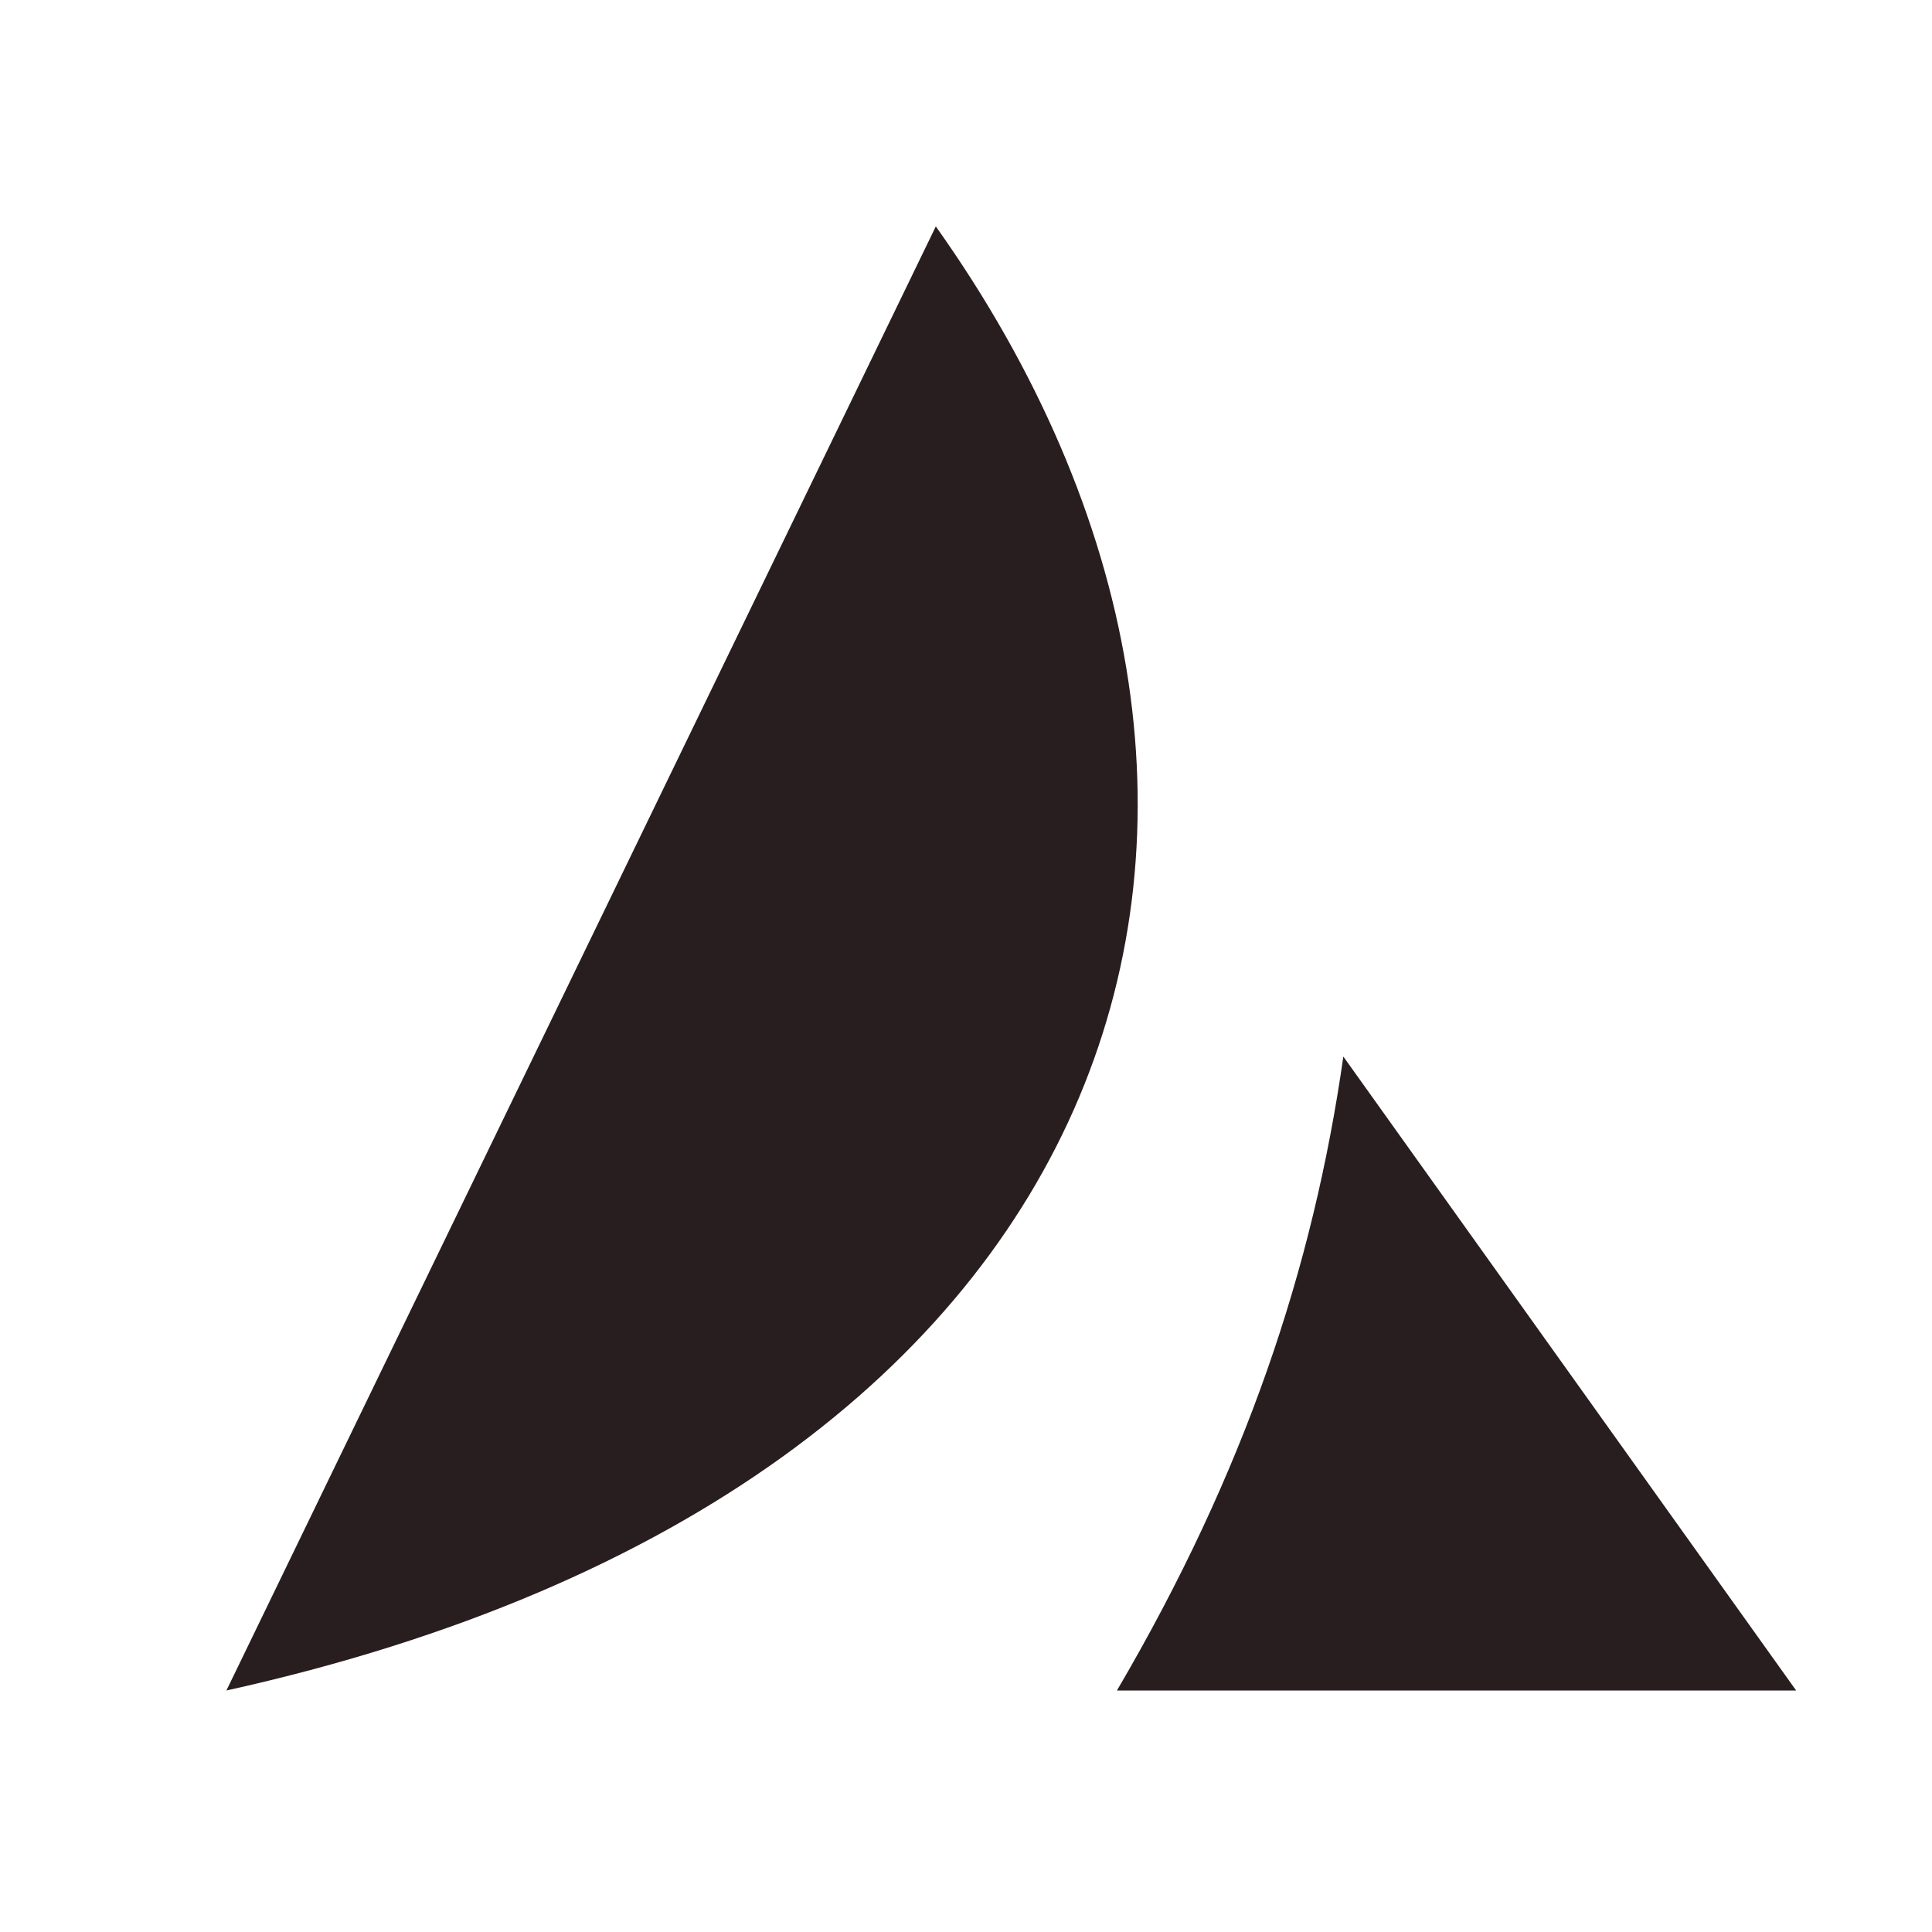
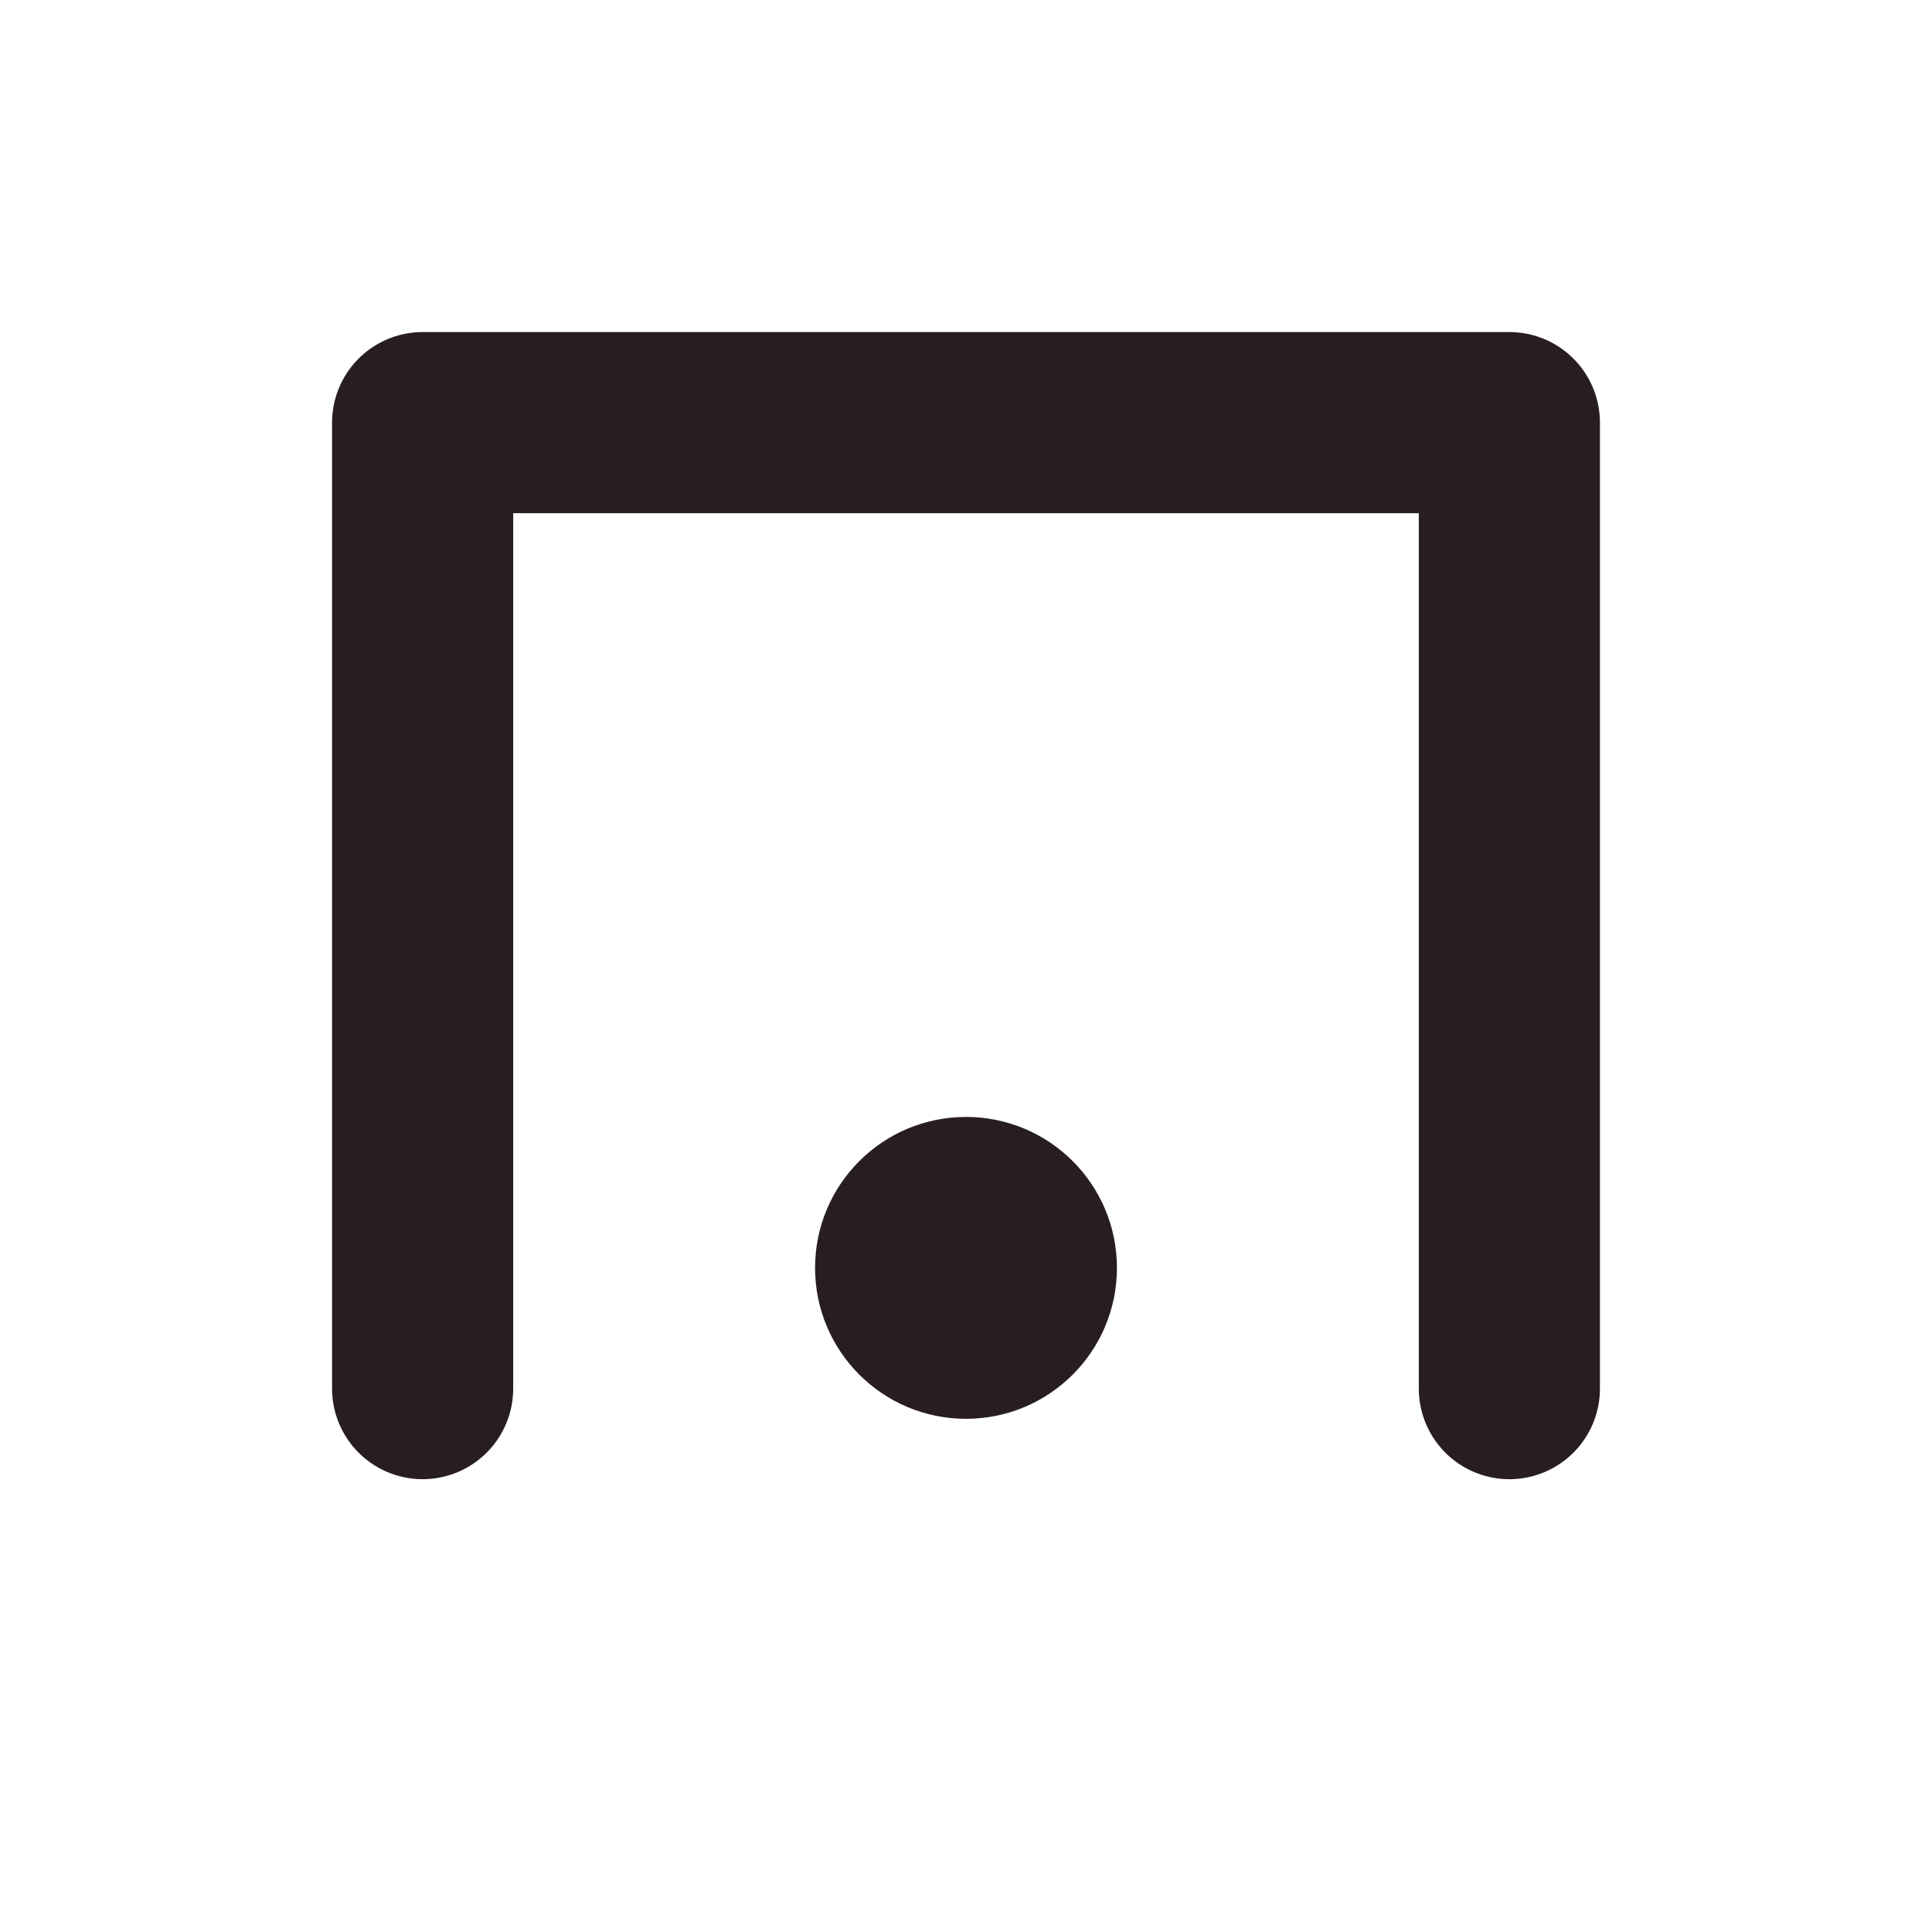
<svg xmlns="http://www.w3.org/2000/svg" width="1024" height="1024" viewBox="0 0 1024 1024" role="img">
-   <g fill="#281E20" opacity="1" transform="translate(0 0) scale(4)">
-     <path d="M30 224 124 30C178 106 152 197 30 224Z" />
-     <path d="M148 224c17-29 26-56 30-84l60 84Z" />
+   <g opacity="1" transform="translate(0 0) scale(32)">
+     <path d="M7 23V7H25V23" fill="none" stroke="#281E20" stroke-width="3" stroke-linecap="round" stroke-linejoin="round" />
+     <circle cx="16" cy="21" r="2.5" fill="#281E20" />
  </g>
</svg>
